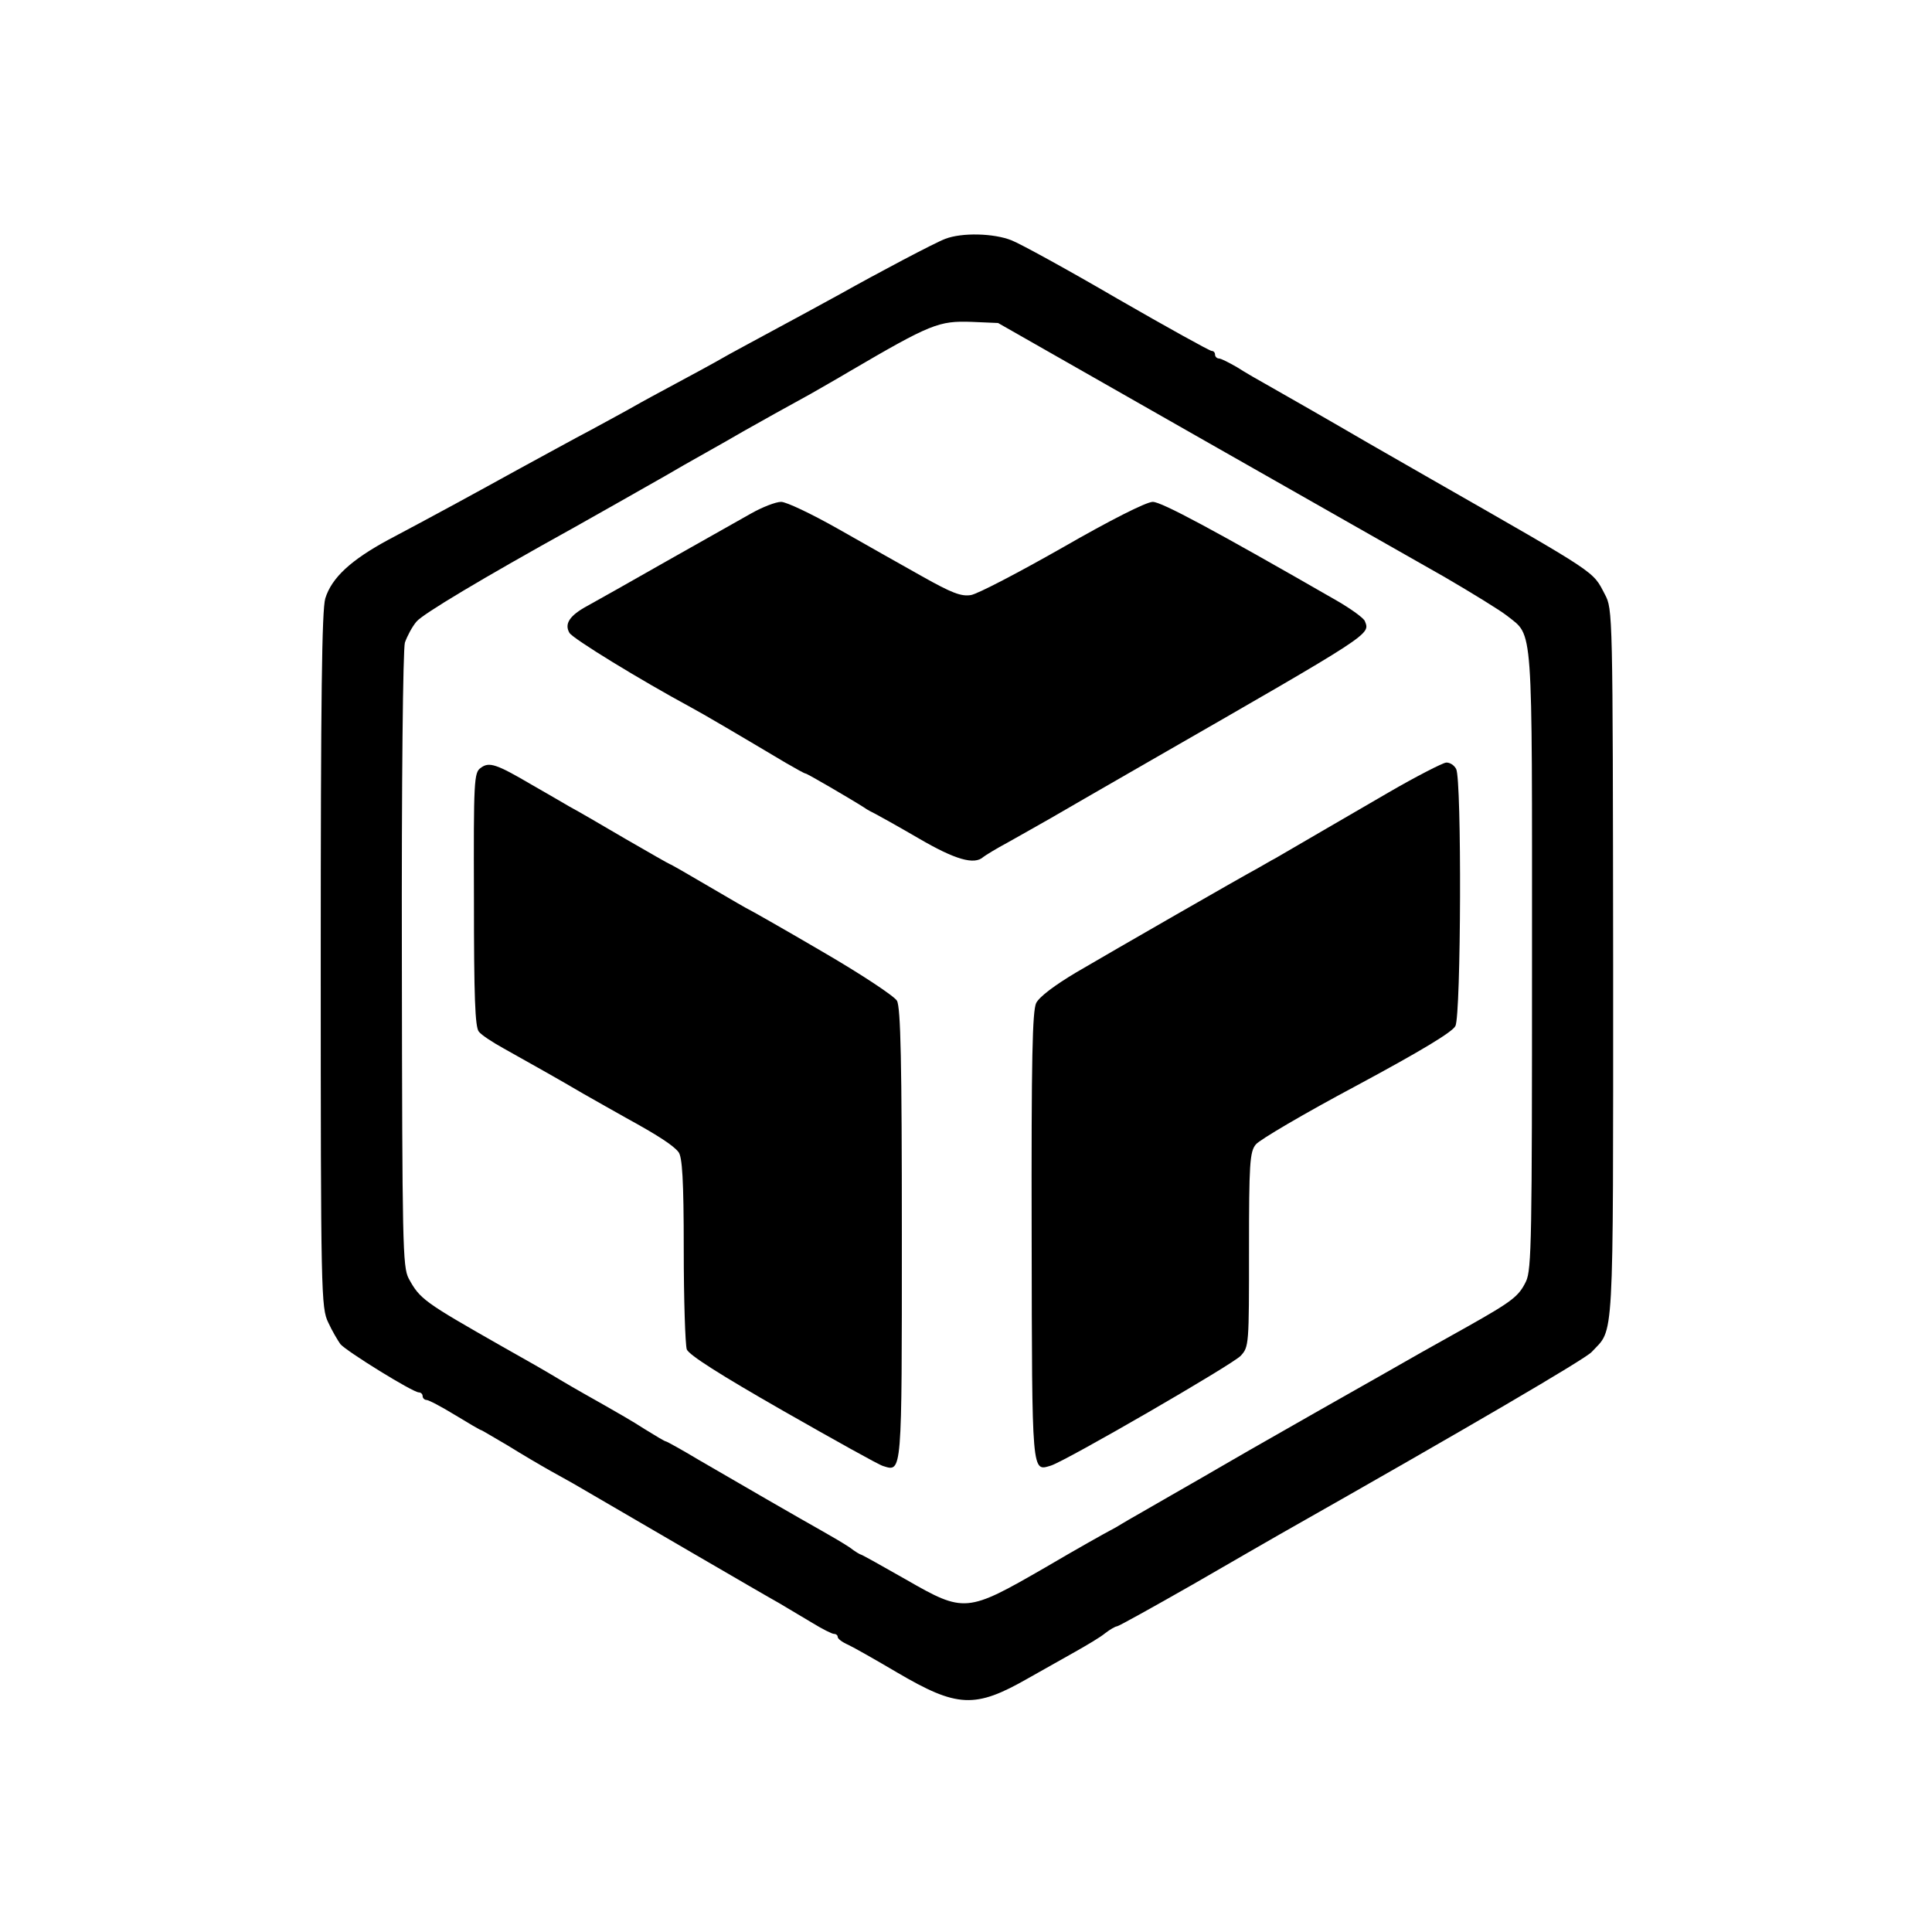
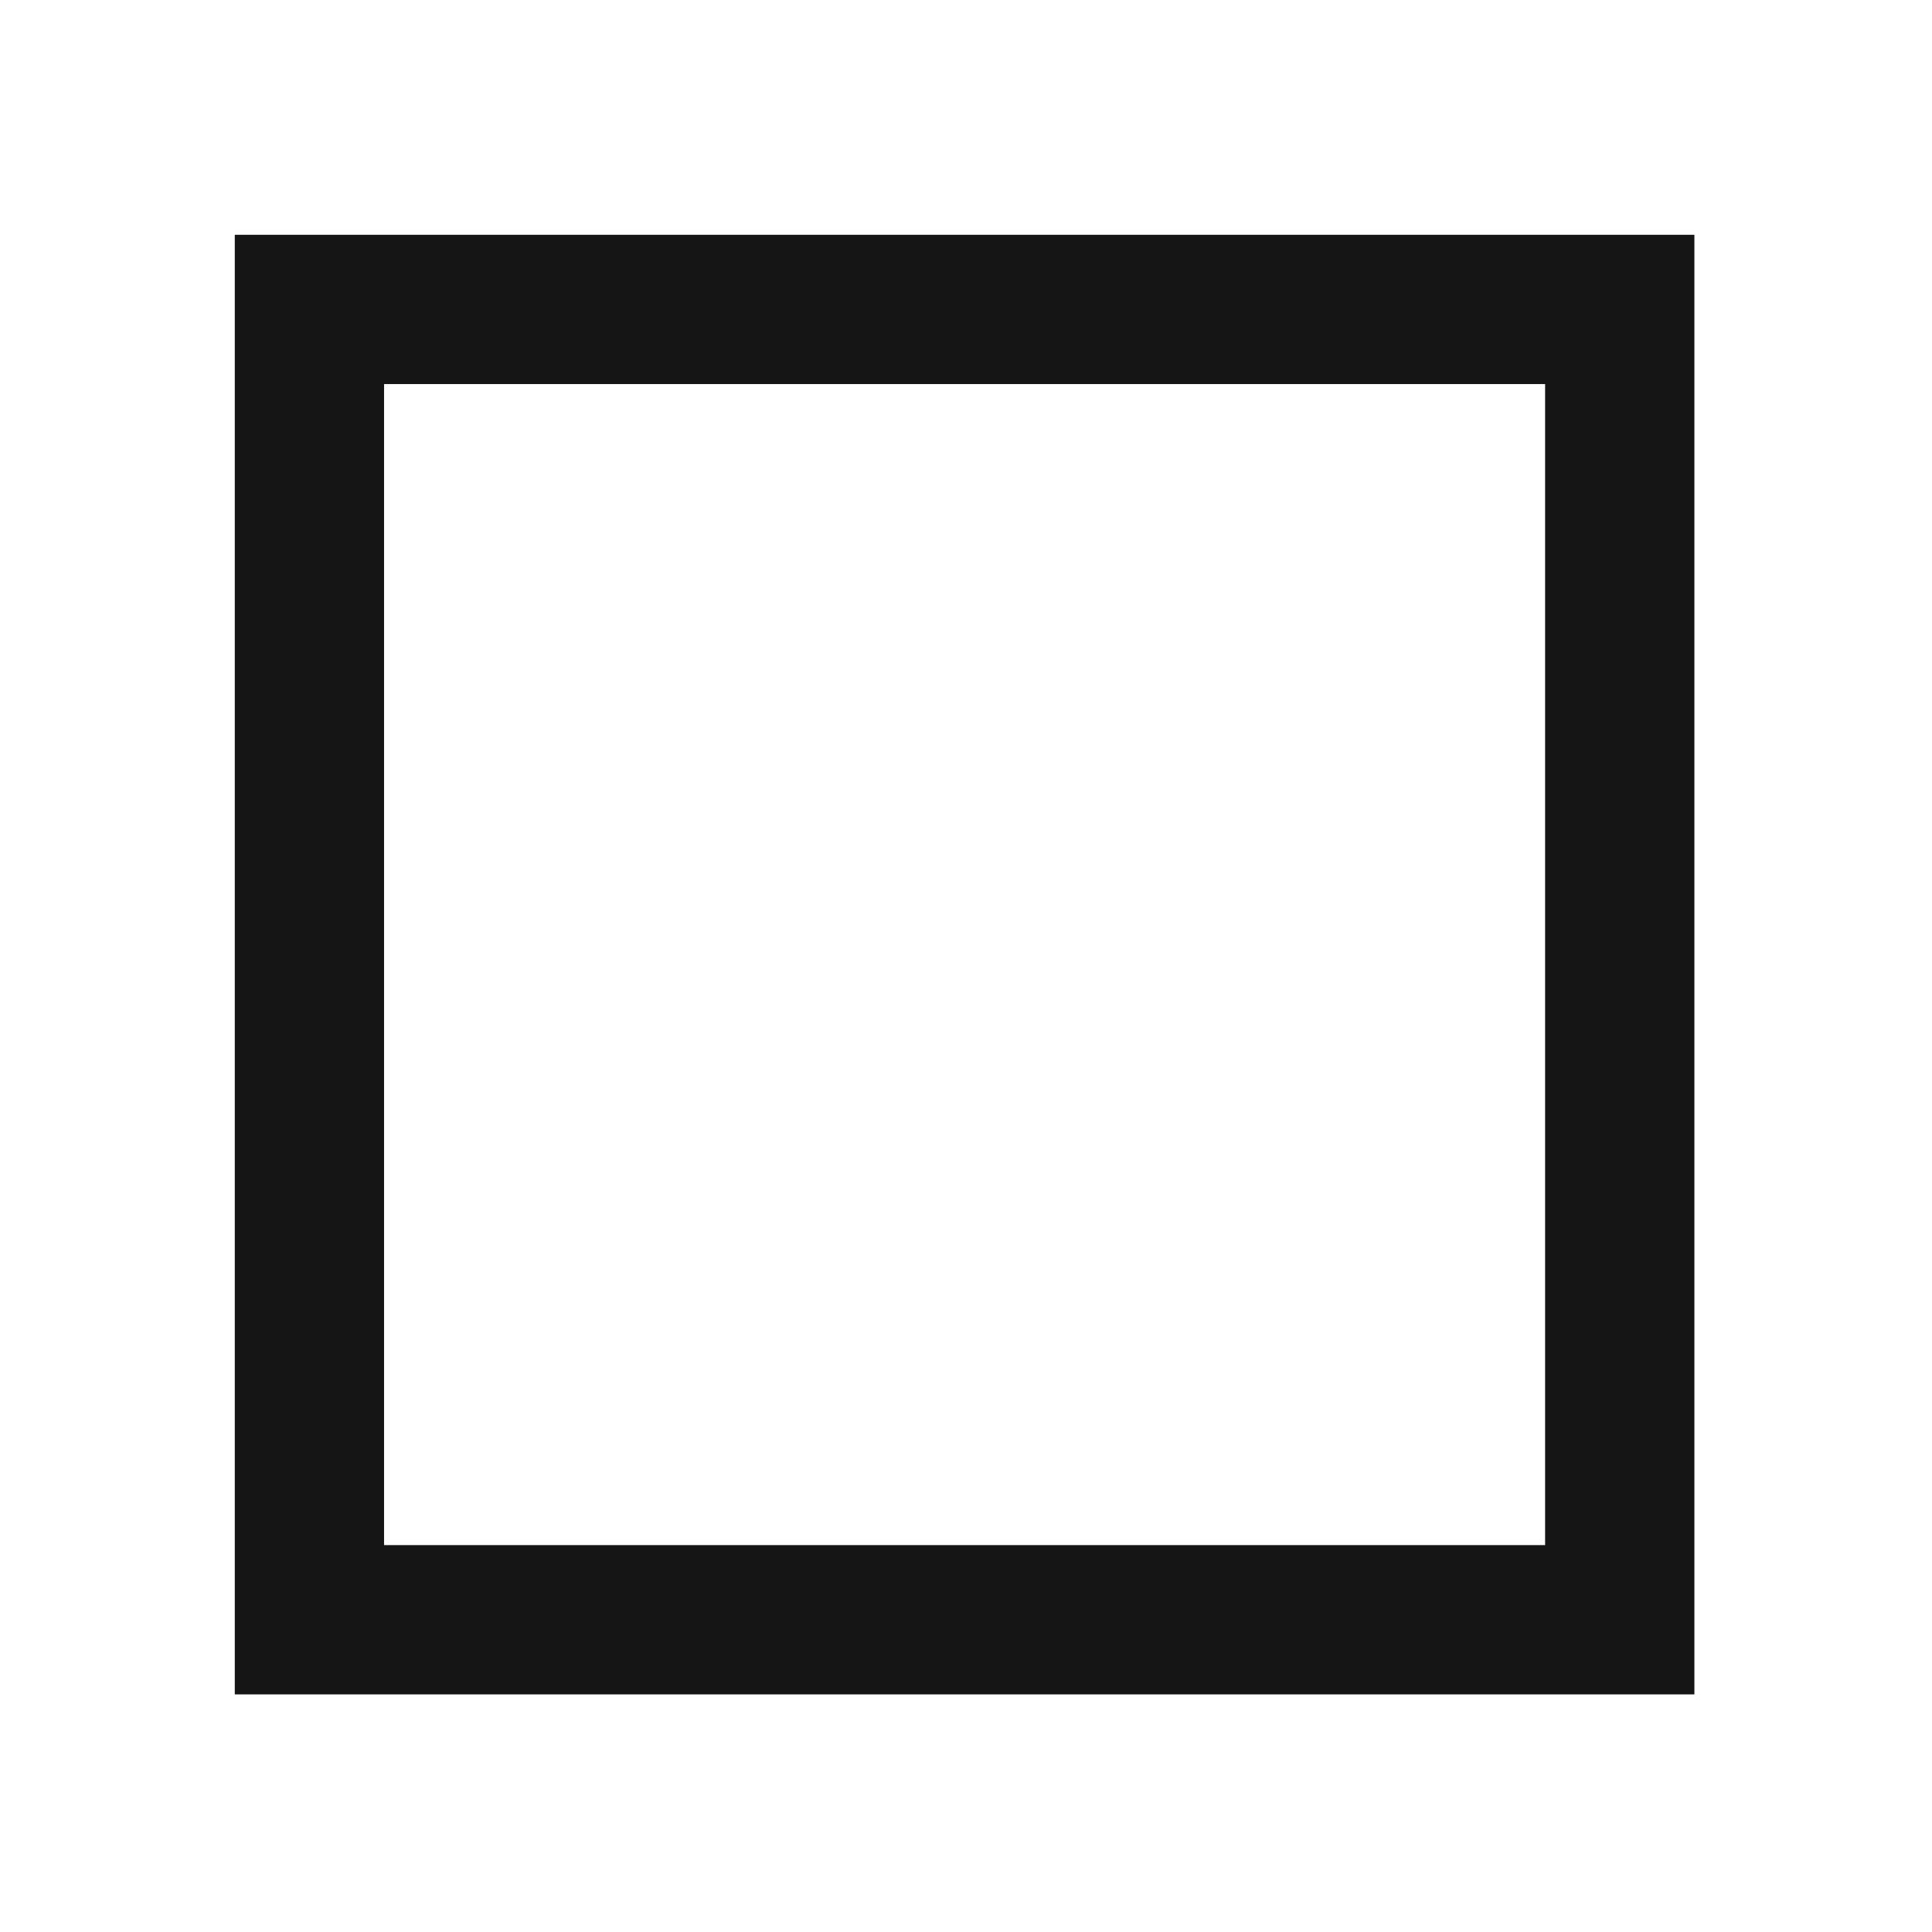
- <svg xmlns="http://www.w3.org/2000/svg" version="1.0" width="512pt" height="512pt" viewBox="0 0 512 512" preserveAspectRatio="xMidYMid meet">
-   <g transform="translate(0,512) scale(0.1,-0.1)" fill="#000000" stroke="none">
-     <path d="M2505 4487 c-27 -10 -180 -91 -278 -146 -31 -17 -126 -69 -247 -134 -30 -16 -68 -37 -85 -47 -16 -9 -64 -35 -105 -57 -41 -22 -91 -49 -110 -60 -19 -11 -71 -39 -115 -63 -44 -23 -129 -70 -190 -103 -118 -65 -211 -116 -345 -187 -100 -54 -151 -101 -168 -156 -9 -31 -12 -263 -12 -960 0 -886 1 -920 20 -959 10 -22 25 -47 32 -57 16 -19 192 -128 208 -128 5 0 10 -4 10 -10 0 -5 5 -10 10 -10 6 0 40 -18 76 -40 36 -22 67 -40 69 -40 2 0 33 -19 71 -41 37 -23 88 -53 113 -67 25 -14 58 -32 73 -41 141 -82 499 -291 532 -309 22 -13 62 -37 89 -53 26 -16 52 -29 57 -29 6 0 10 -4 10 -8 0 -5 12 -14 28 -21 15 -7 73 -40 129 -73 160 -94 207 -96 347 -16 39 22 96 54 126 71 30 17 66 38 79 49 13 10 27 18 31 18 4 0 94 50 201 111 107 62 210 121 229 132 510 289 810 465 828 484 60 65 57 -2 57 1028 -1 938 -1 940 -22 980 -33 63 -14 50 -458 304 -126 72 -237 136 -245 141 -22 13 -127 73 -185 106 -27 15 -67 38 -87 51 -21 12 -42 23 -48 23 -5 0 -10 5 -10 10 0 6 -4 10 -9 10 -5 0 -117 62 -249 138 -132 77 -258 146 -281 155 -47 19 -132 21 -176 4z m665 -522 c289 -164 585 -333 658 -374 72 -42 147 -88 166 -103 70 -56 66 -6 66 -913 0 -735 -1 -820 -16 -851 -19 -39 -35 -52 -154 -119 -47 -26 -103 -58 -125 -70 -22 -13 -148 -84 -280 -159 -132 -75 -247 -141 -255 -146 -8 -5 -64 -37 -125 -72 -60 -35 -119 -68 -130 -75 -11 -7 -27 -16 -35 -20 -8 -4 -85 -47 -170 -97 -208 -120 -214 -121 -369 -32 -63 36 -117 66 -119 66 -2 0 -16 8 -30 19 -15 10 -47 29 -72 43 -57 32 -220 126 -328 189 -45 27 -85 49 -87 49 -3 0 -28 15 -57 33 -29 19 -78 47 -108 64 -30 17 -80 45 -110 63 -55 33 -87 51 -158 91 -209 119 -219 126 -249 181 -16 31 -17 88 -18 843 -1 481 3 823 8 842 6 17 19 42 31 56 17 20 170 112 419 250 50 28 177 100 242 137 22 13 69 40 105 60 36 20 81 46 100 57 44 25 116 65 178 99 26 15 72 41 102 59 217 127 238 135 325 132 l70 -3 525 -299z" />
-     <path d="M1990 3759 c-30 -17 -131 -74 -225 -127 -93 -53 -187 -106 -209 -118 -46 -25 -61 -47 -47 -71 8 -15 188 -125 321 -197 32 -17 132 -76 253 -148 26 -15 49 -28 52 -28 4 0 119 -67 155 -90 8 -6 22 -13 30 -17 8 -4 60 -33 115 -65 96 -56 147 -71 171 -49 5 4 34 22 64 38 30 17 82 46 115 65 33 19 150 87 260 150 597 343 586 336 572 372 -3 8 -36 32 -74 54 -327 188 -465 262 -488 262 -17 0 -112 -48 -239 -121 -116 -66 -225 -123 -243 -126 -26 -4 -50 5 -130 50 -54 30 -154 87 -223 126 -69 39 -136 71 -150 71 -14 0 -50 -14 -80 -31z" />
-     <path d="M1274 3085 c-18 -12 -19 -34 -18 -348 0 -260 3 -339 13 -351 7 -9 36 -28 65 -44 84 -47 148 -83 211 -120 33 -19 85 -48 115 -65 82 -45 124 -72 138 -90 10 -12 14 -73 14 -258 0 -134 4 -252 8 -265 6 -15 88 -67 254 -162 135 -77 255 -144 266 -147 51 -16 50 -27 50 614 0 454 -3 601 -13 619 -7 12 -94 70 -201 132 -104 61 -191 110 -192 110 -1 0 -48 27 -104 60 -56 33 -103 60 -105 60 -1 0 -54 30 -116 66 -63 37 -130 76 -149 86 -19 11 -65 38 -102 59 -92 54 -112 61 -134 44z" />
-     <path d="M3680 3020 c-114 -66 -220 -128 -301 -175 -10 -5 -30 -17 -46 -26 -43 -23 -377 -215 -481 -276 -57 -34 -97 -64 -106 -81 -10 -22 -13 -142 -12 -620 1 -638 0 -621 51 -606 39 12 480 267 503 291 22 24 22 29 22 281 0 228 2 260 18 279 9 12 130 83 267 156 171 92 254 142 262 158 15 30 17 653 2 681 -5 10 -17 18 -27 17 -9 -1 -78 -36 -152 -79z" />
-   </g>
+ <svg xmlns="http://www.w3.org/2000/svg" width="683" height="683" viewBox="0 0 683 683" fill="none">
+   <path fill-rule="evenodd" clip-rule="evenodd" d="M83 83L599 83V599H83V83ZM546.227 135.773V546.227H135.773V135.773H546.227Z" fill="#151515" />
</svg>
